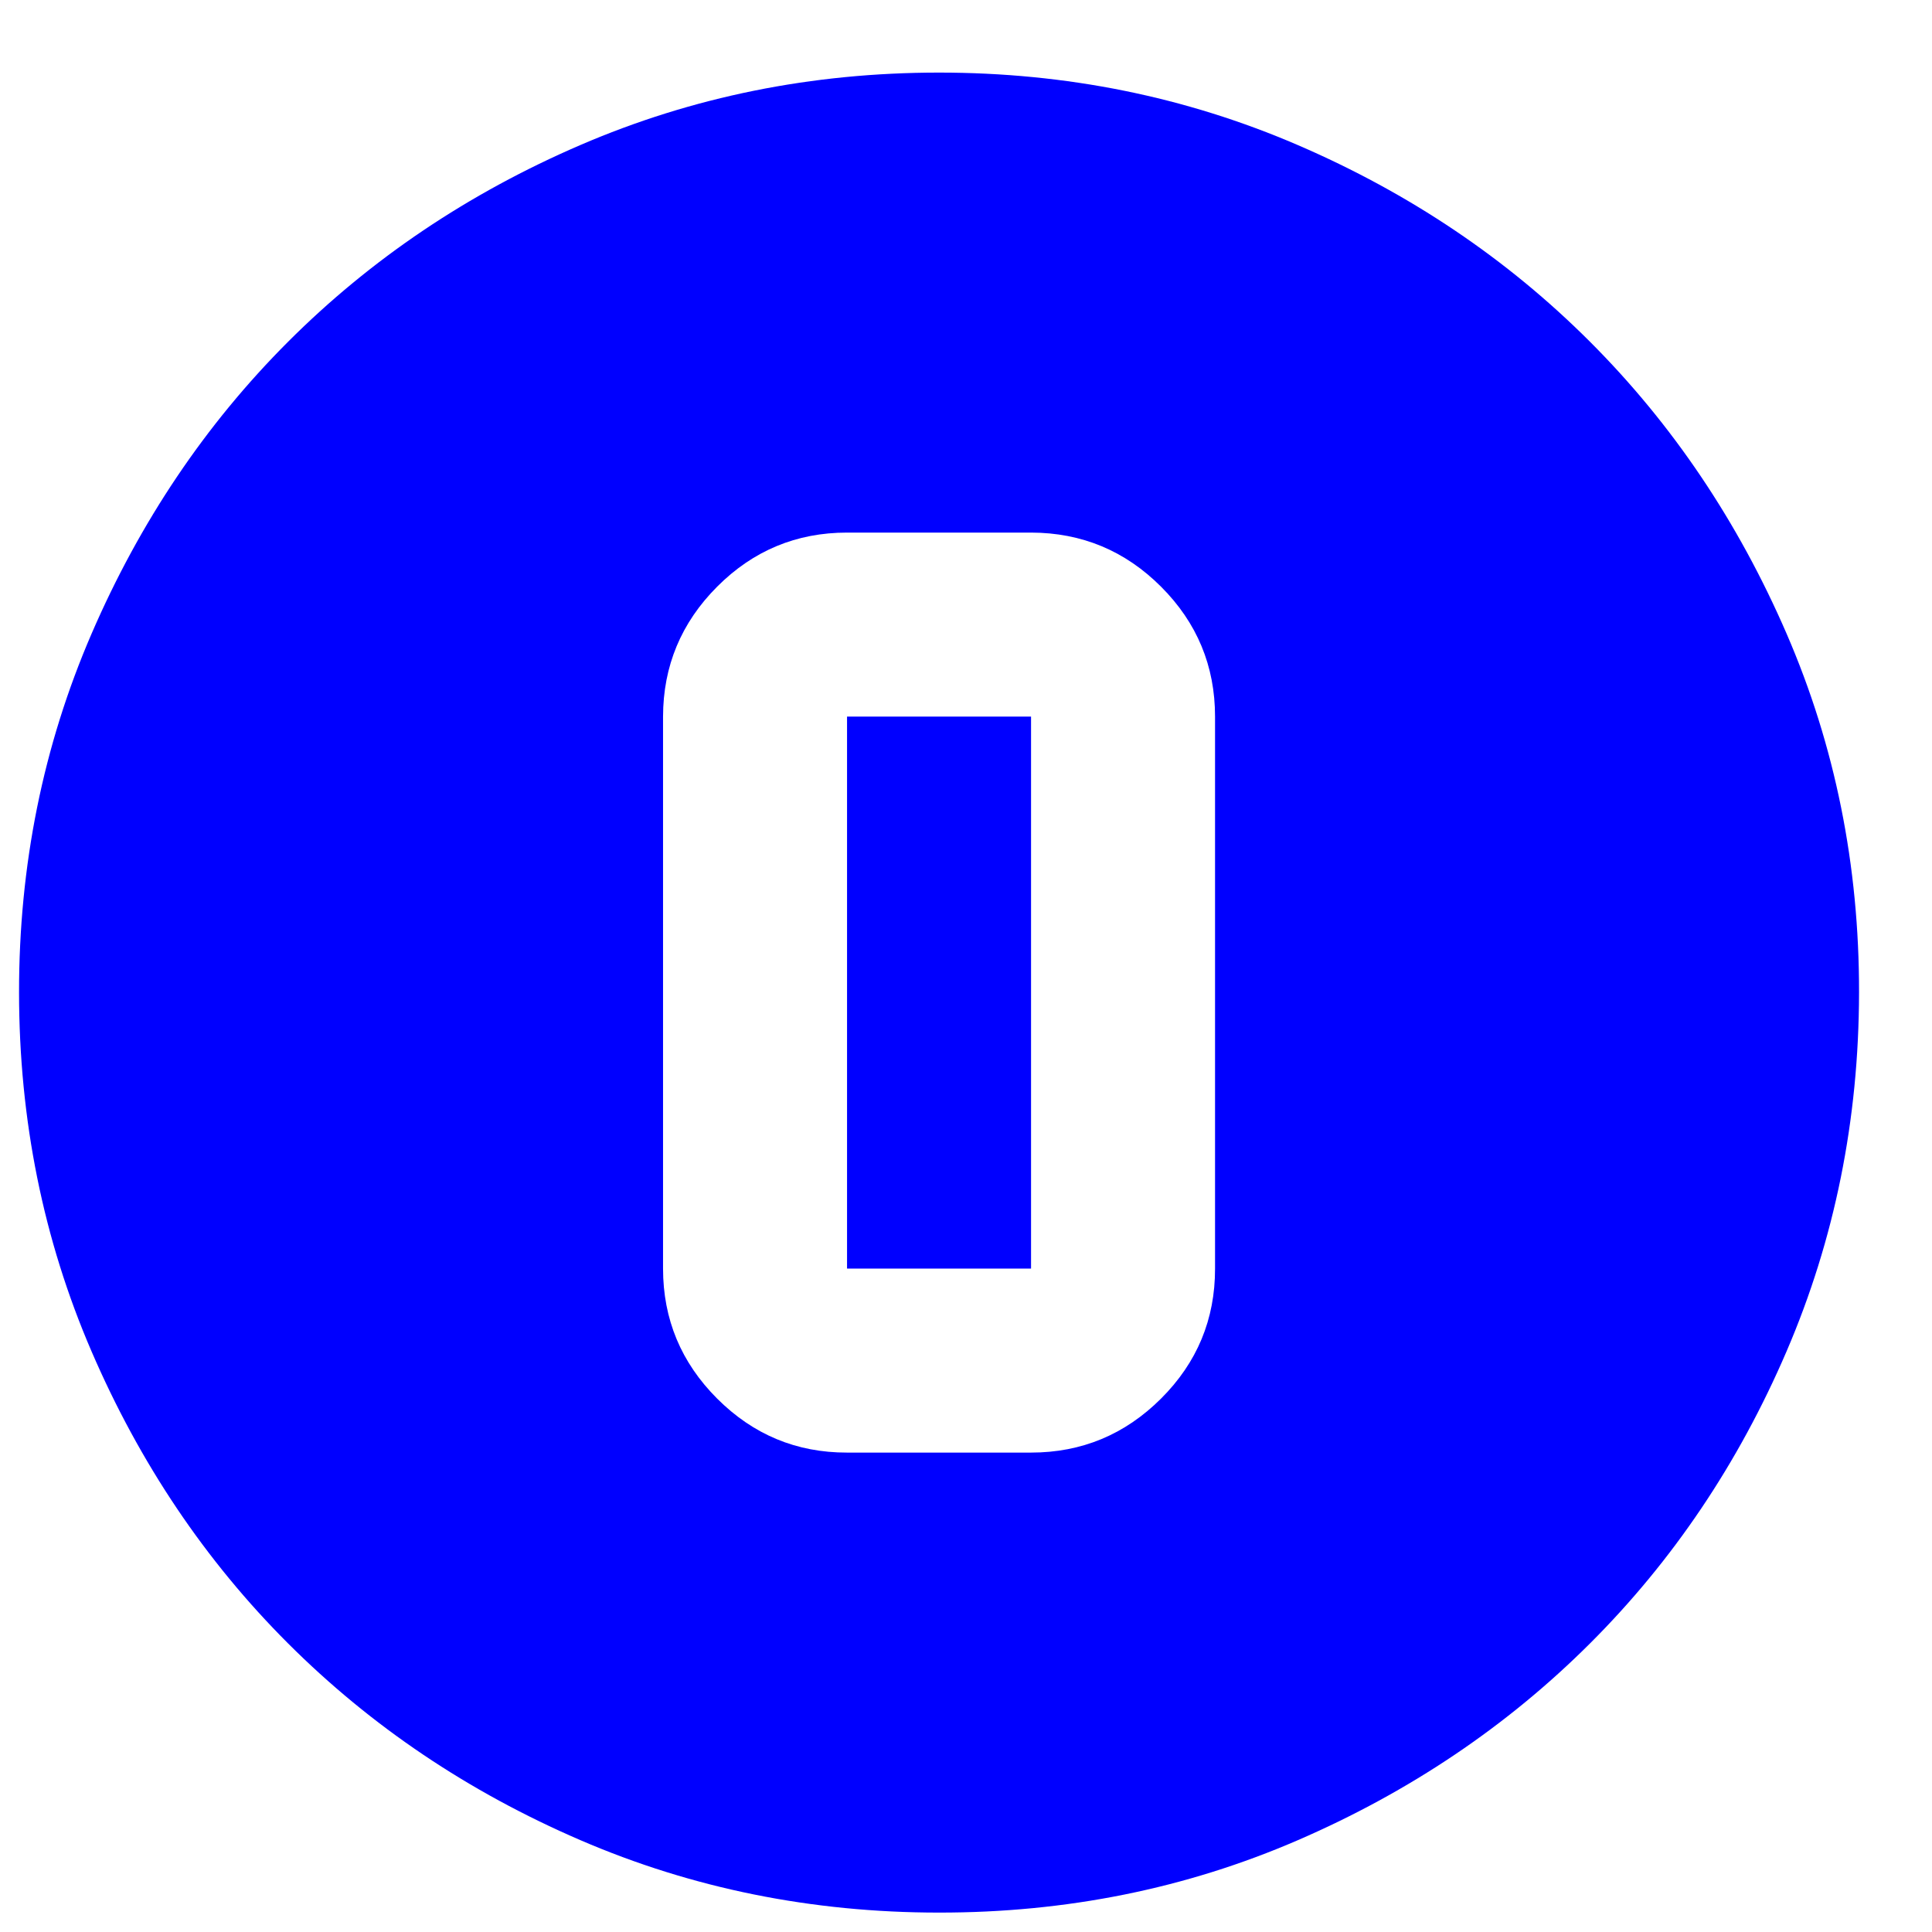
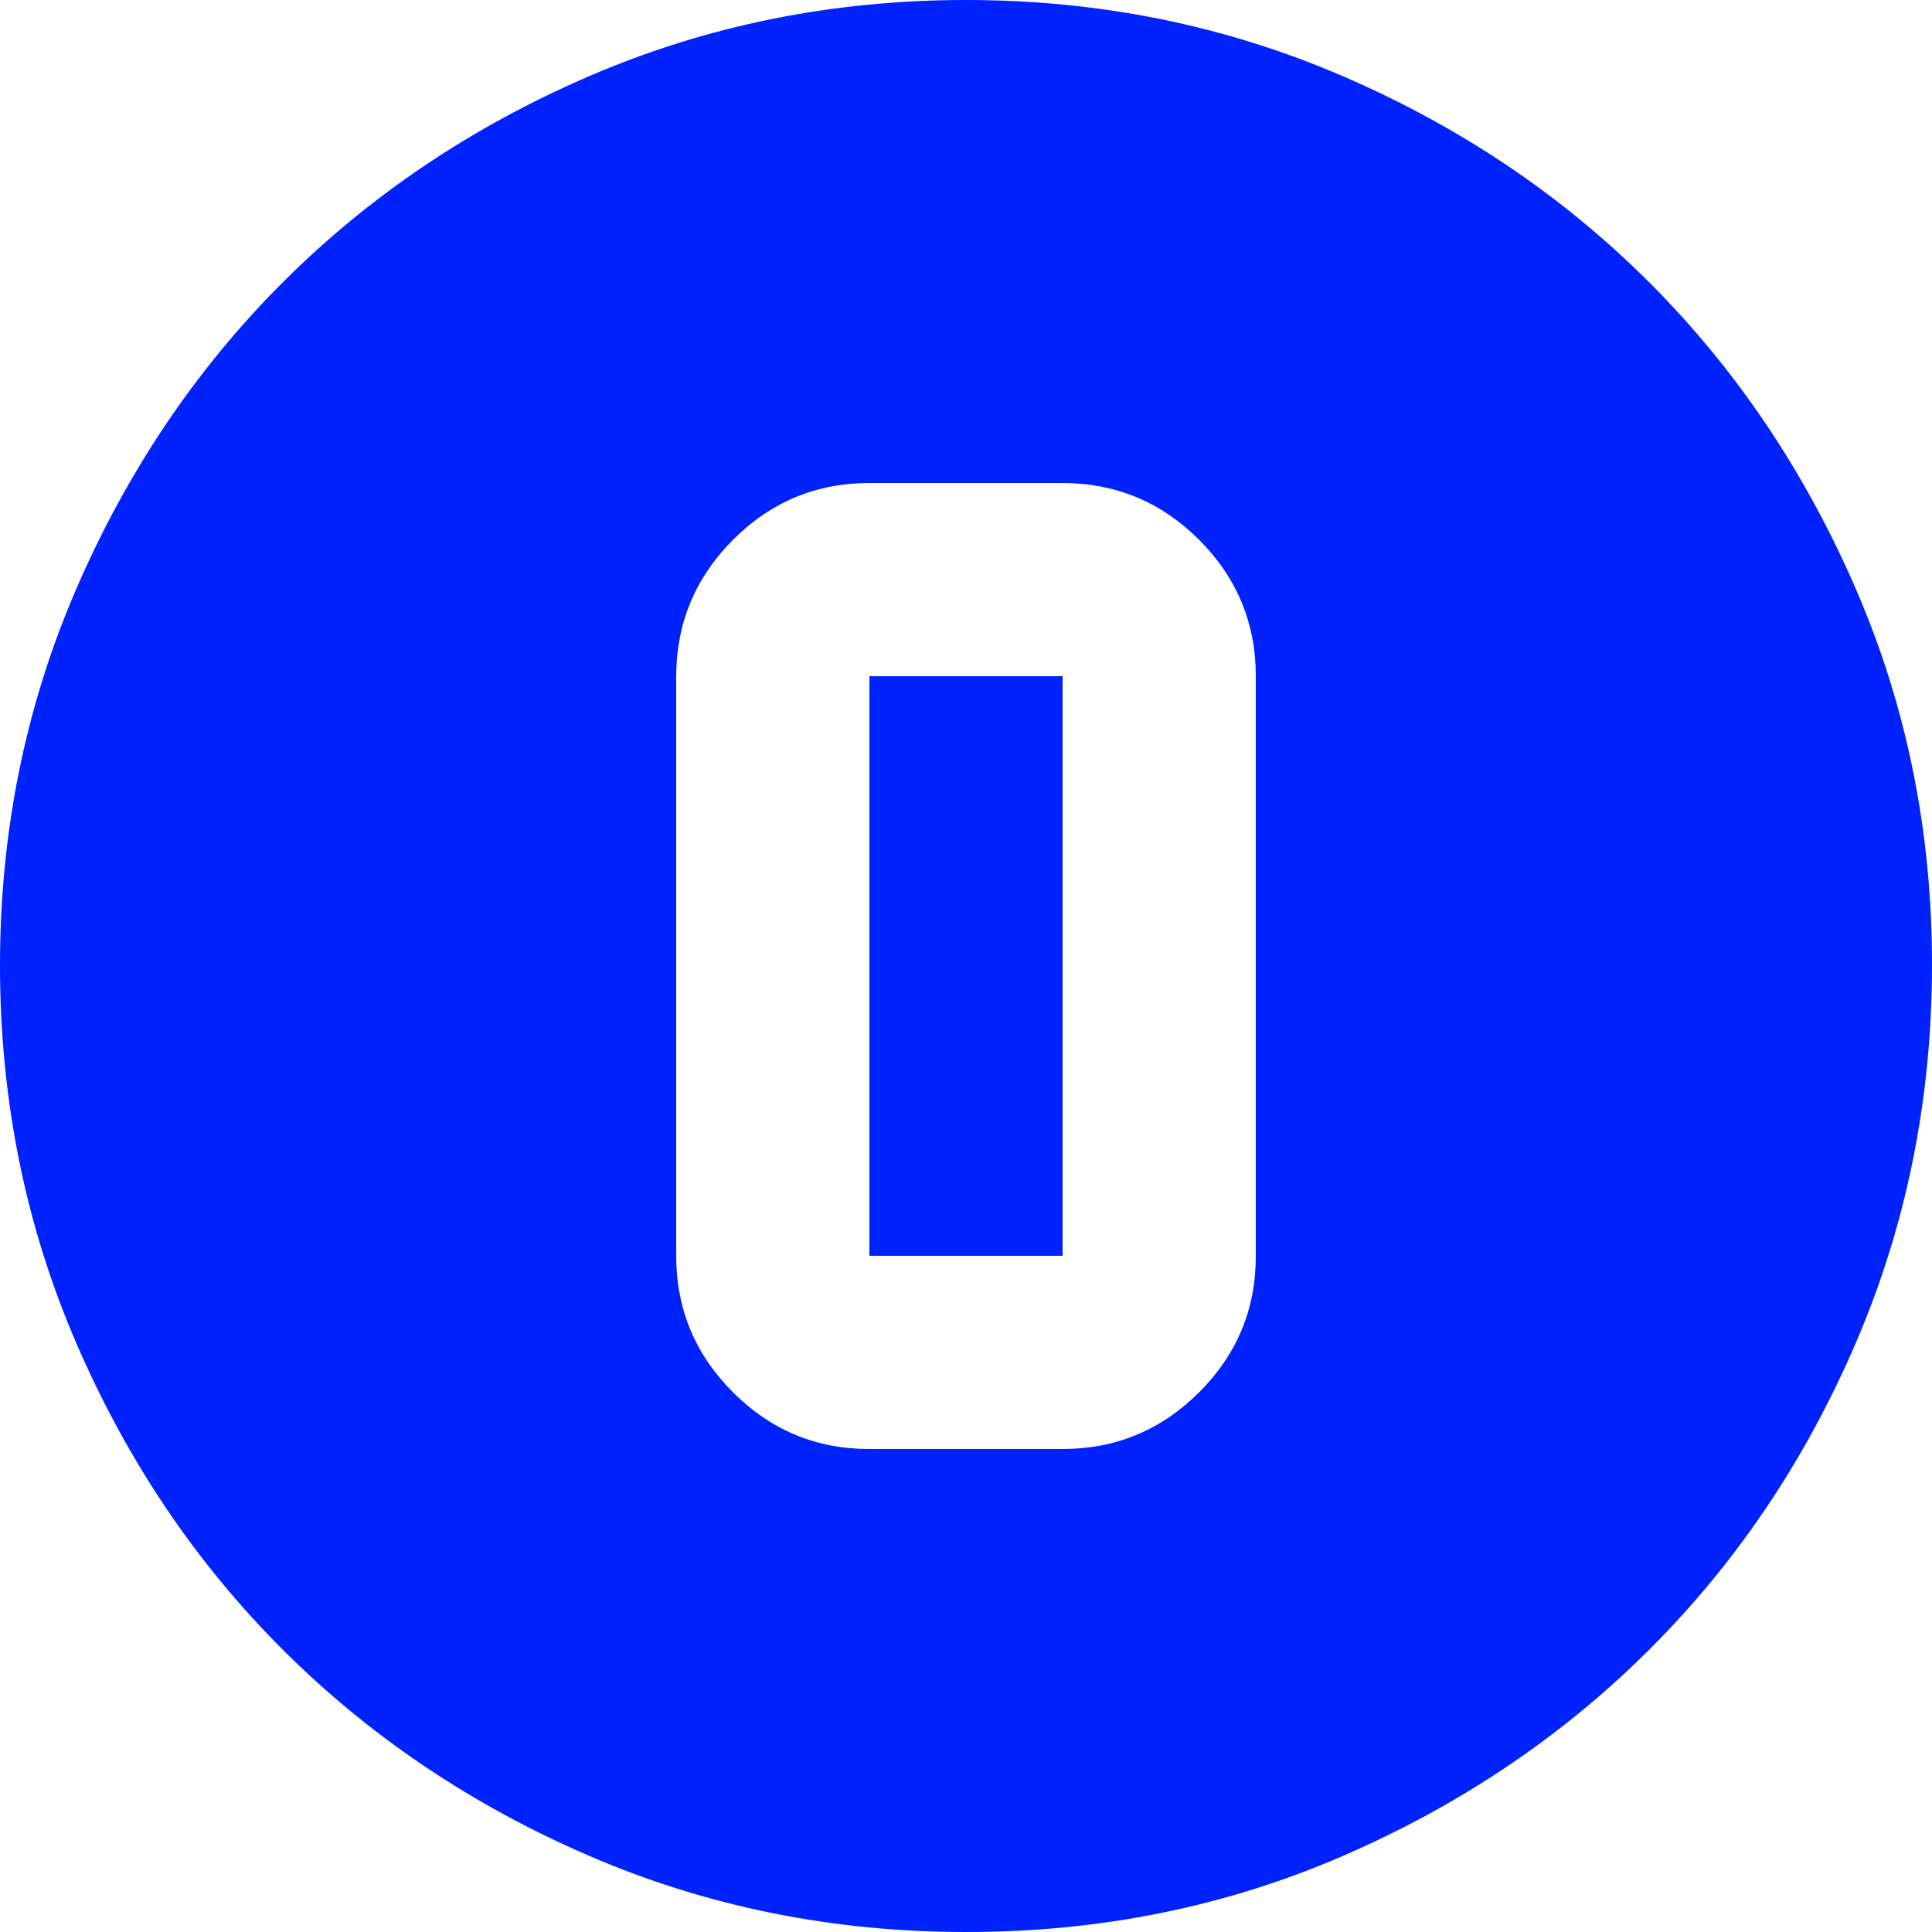
- <svg xmlns="http://www.w3.org/2000/svg" width="21" height="21" viewBox="0 0 21 21" fill="none">
-   <path d="M10.207 20.789C8.824 20.789 7.524 20.526 6.307 20.001C5.09 19.476 4.032 18.763 3.132 17.864C2.232 16.965 1.52 15.906 0.995 14.689C0.47 13.472 0.208 12.172 0.207 10.789C0.206 9.406 0.469 8.106 0.995 6.889C1.521 5.672 2.233 4.613 3.132 3.714C4.031 2.815 5.089 2.102 6.307 1.577C7.525 1.052 8.825 0.789 10.207 0.789C11.589 0.789 12.889 1.052 14.107 1.577C15.325 2.102 16.383 2.815 17.282 3.714C18.181 4.613 18.893 5.672 19.42 6.889C19.947 8.106 20.209 9.406 20.207 10.789C20.205 12.172 19.942 13.472 19.419 14.689C18.896 15.906 18.183 16.965 17.282 17.864C16.381 18.763 15.322 19.476 14.107 20.002C12.892 20.528 11.592 20.79 10.207 20.789ZM9.207 15.789H11.207C11.757 15.789 12.228 15.593 12.62 15.202C13.012 14.811 13.208 14.34 13.207 13.789V7.789C13.207 7.239 13.011 6.768 12.62 6.377C12.229 5.986 11.758 5.79 11.207 5.789H9.207C8.657 5.789 8.186 5.985 7.795 6.377C7.404 6.769 7.208 7.24 7.207 7.789V13.789C7.207 14.339 7.403 14.81 7.795 15.202C8.187 15.594 8.658 15.79 9.207 15.789ZM9.207 7.789H11.207V13.789H9.207V7.789Z" fill="#0000FF" />
+ <svg xmlns="http://www.w3.org/2000/svg" width="20" height="20" viewBox="0 0 20 20" fill="none">
+   <path d="M10 20C8.617 20 7.317 19.737 6.1 19.212C4.883 18.687 3.825 17.974 2.925 17.075C2.025 16.176 1.313 15.117 0.788 13.9C0.263 12.683 0.001 11.383 1.26582e-06 10C-0.001 8.617 0.262 7.317 0.788 6.1C1.314 4.883 2.026 3.824 2.925 2.925C3.824 2.026 4.882 1.313 6.1 0.788C7.318 0.263 8.618 0 10 0C11.382 0 12.682 0.263 13.9 0.788C15.118 1.313 16.176 2.026 17.075 2.925C17.974 3.824 18.686 4.883 19.213 6.1C19.74 7.317 20.002 8.617 20 10C19.998 11.383 19.735 12.683 19.212 13.9C18.689 15.117 17.976 16.176 17.075 17.075C16.174 17.974 15.115 18.687 13.9 19.213C12.685 19.739 11.385 20.001 10 20ZM9 15H11C11.55 15 12.021 14.804 12.413 14.413C12.805 14.022 13.001 13.551 13 13V7C13 6.45 12.804 5.979 12.413 5.588C12.022 5.197 11.551 5.001 11 5H9C8.45 5 7.979 5.196 7.588 5.588C7.197 5.98 7.001 6.451 7 7V13C7 13.55 7.196 14.021 7.588 14.413C7.98 14.805 8.451 15.001 9 15ZM9 7H11V13H9V7Z" fill="#0022FF" />
</svg>
